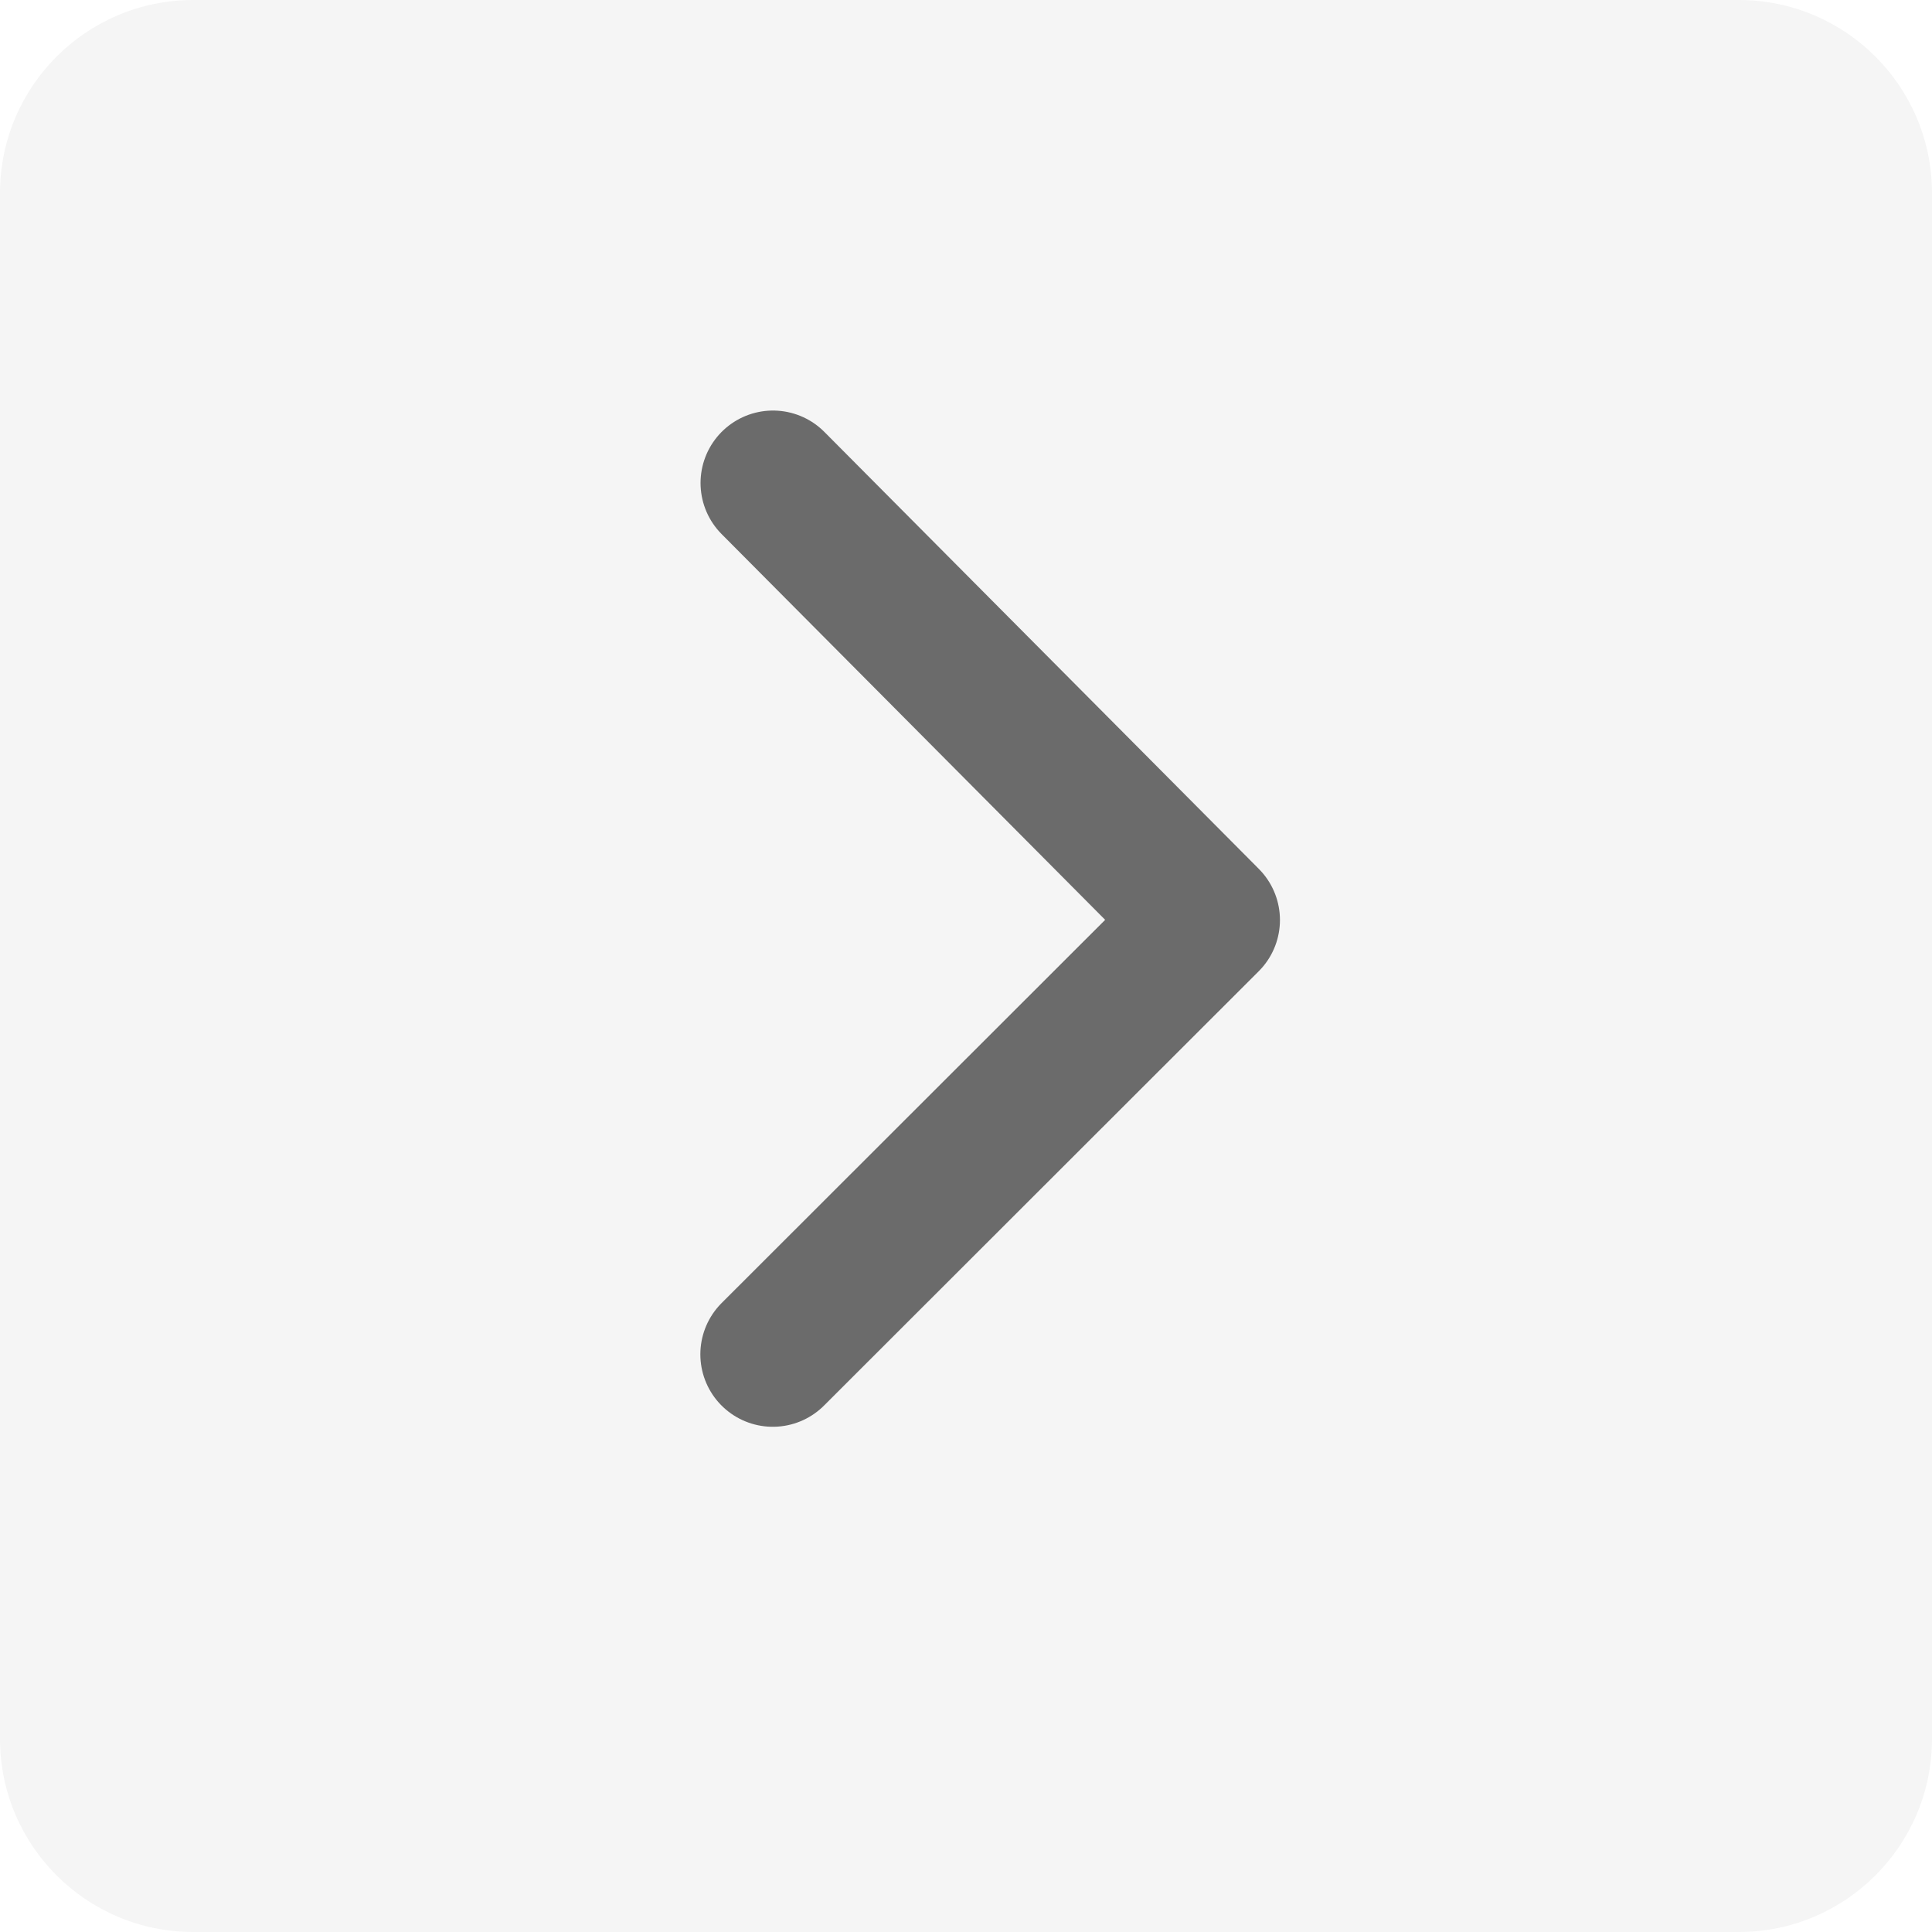
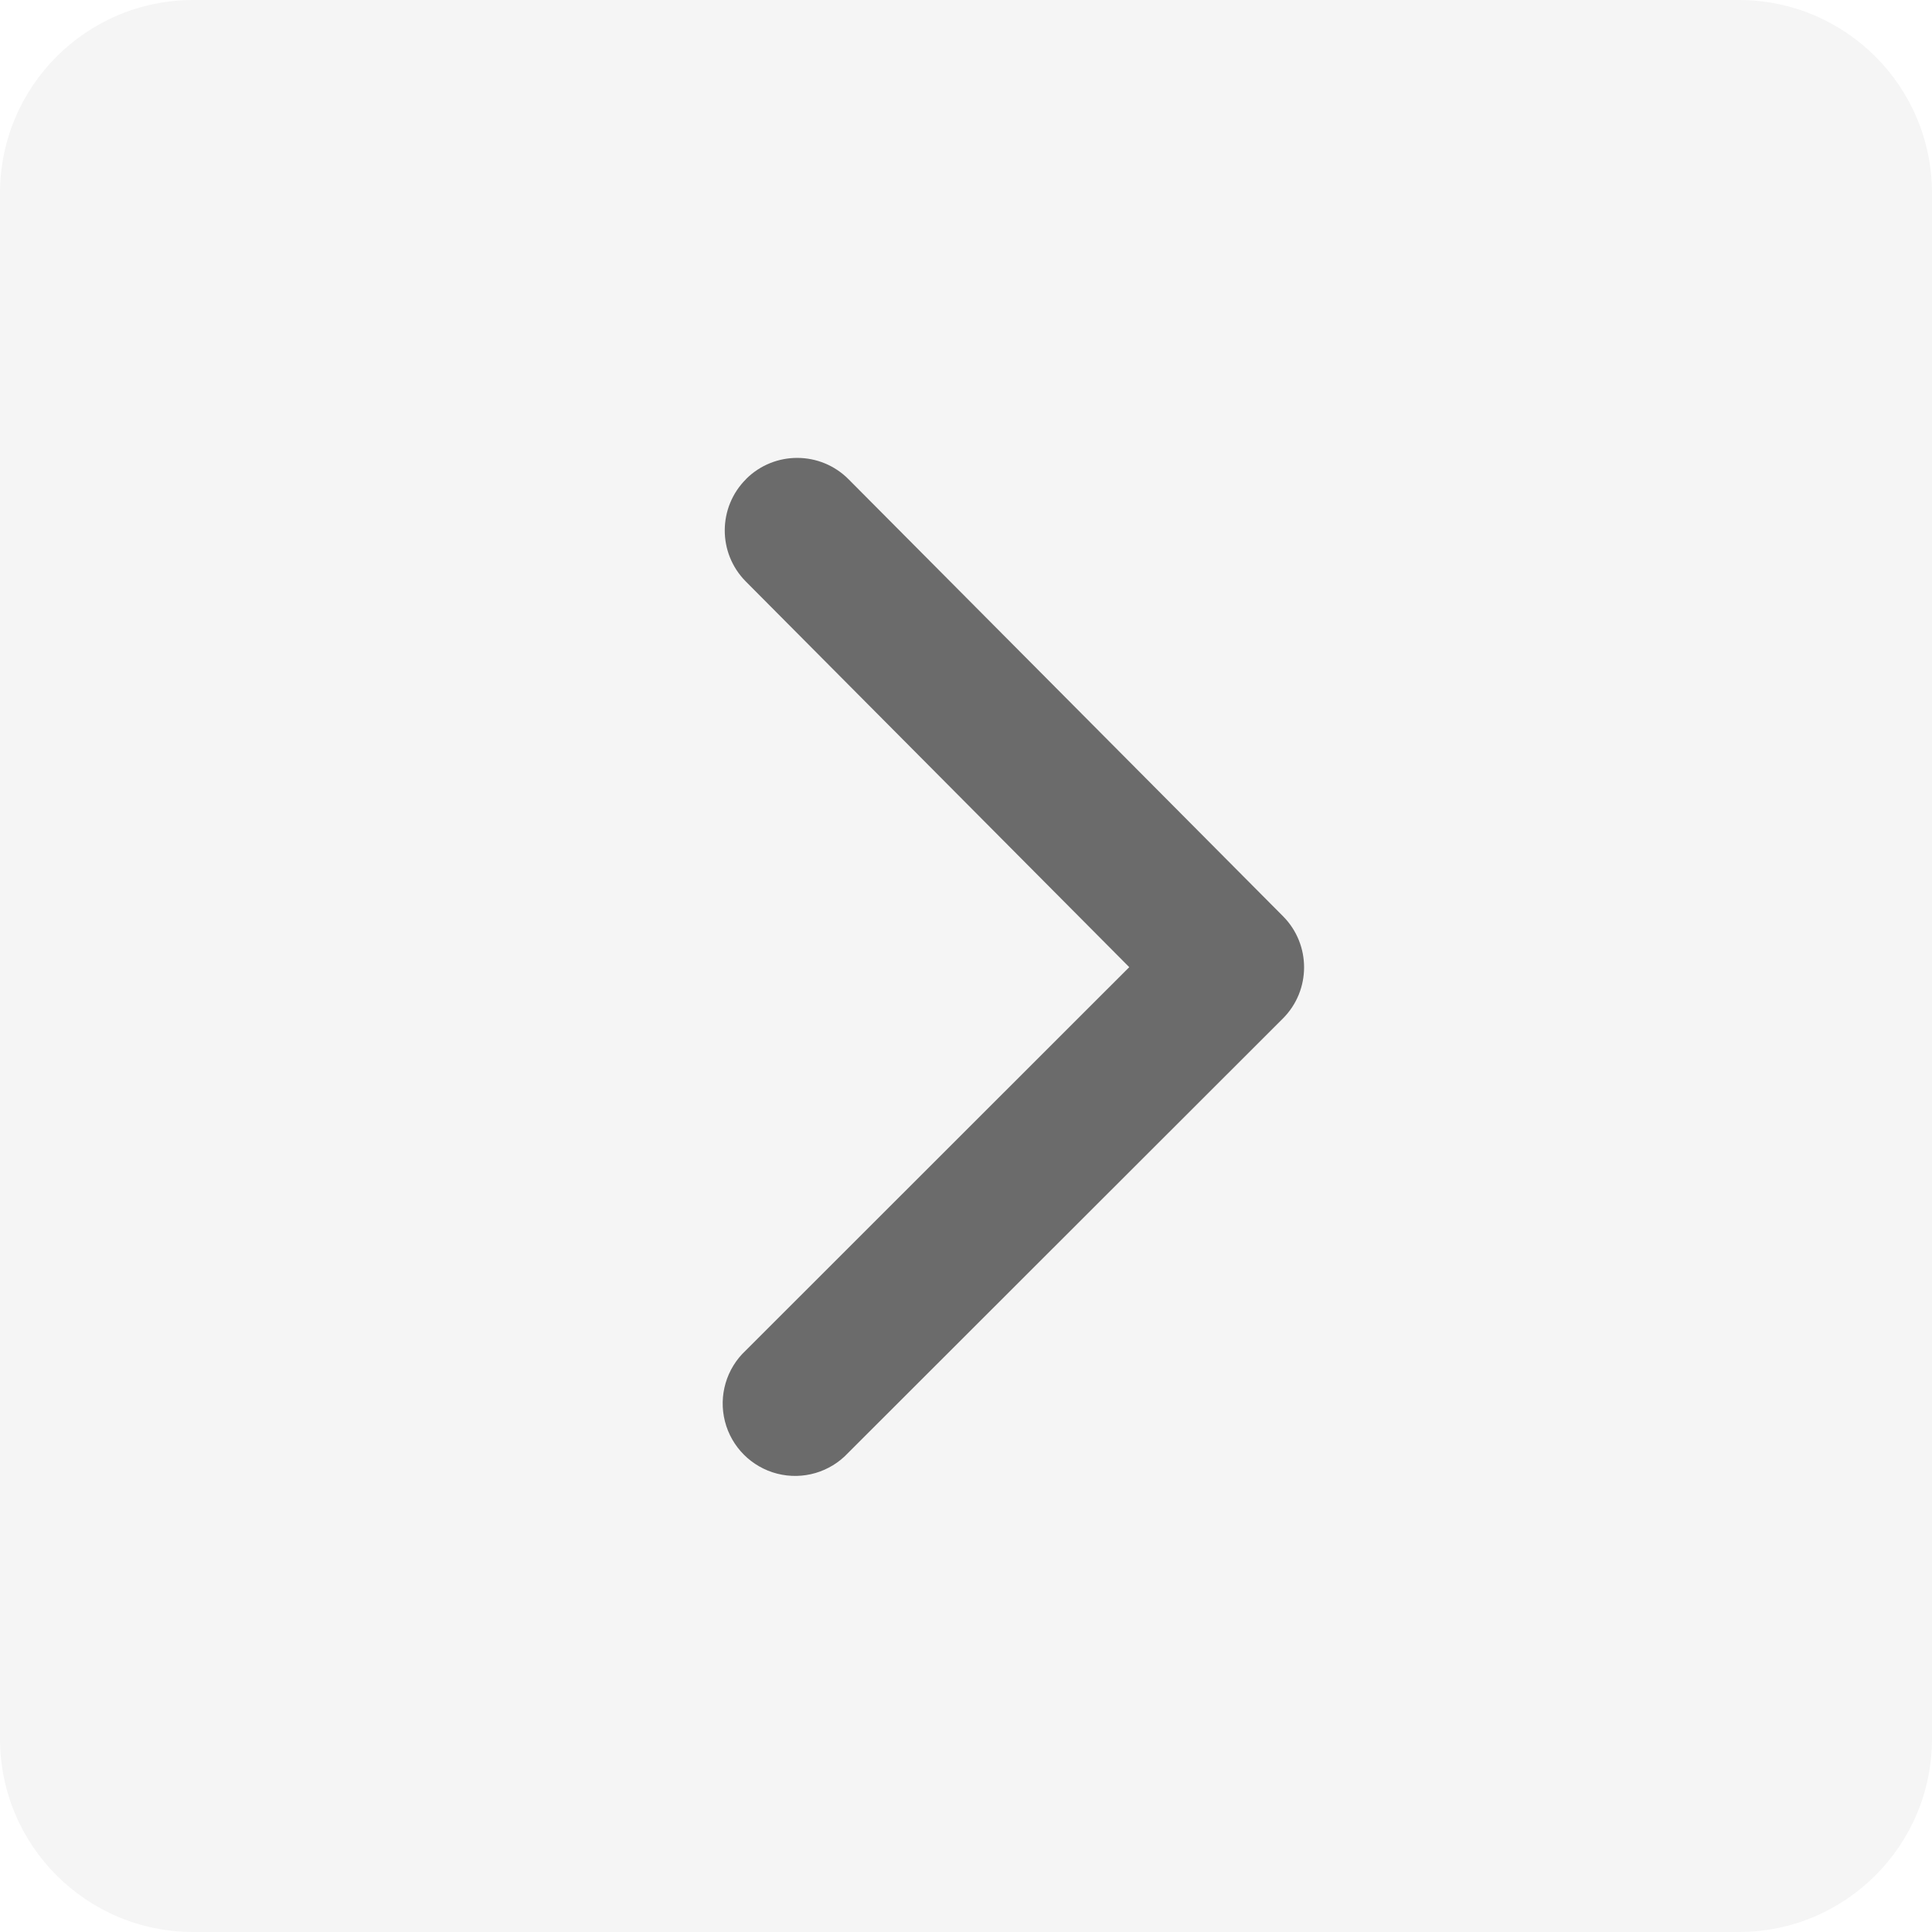
<svg xmlns="http://www.w3.org/2000/svg" width="20" height="20" fill="none">
  <rect width="20" height="20" rx="2" fill="#F5F5F5" />
-   <path d="M8.002 5L12.5 9.524 8 14.02" stroke="#6B6B6B" stroke-width="1.5" stroke-linecap="round" stroke-linejoin="round" />
+   <path fill-rule="evenodd" clip-rule="evenodd" d="M7.724 4.958a.75.75 0 011.06.003l4.498 4.524a.75.75 0 01-.002 1.059l-4.5 4.496a.75.75 0 11-1.06-1.06l3.97-3.968-3.97-3.993a.75.75 0 01.004-1.06z" fill="#6B6B6B" />
</svg>
